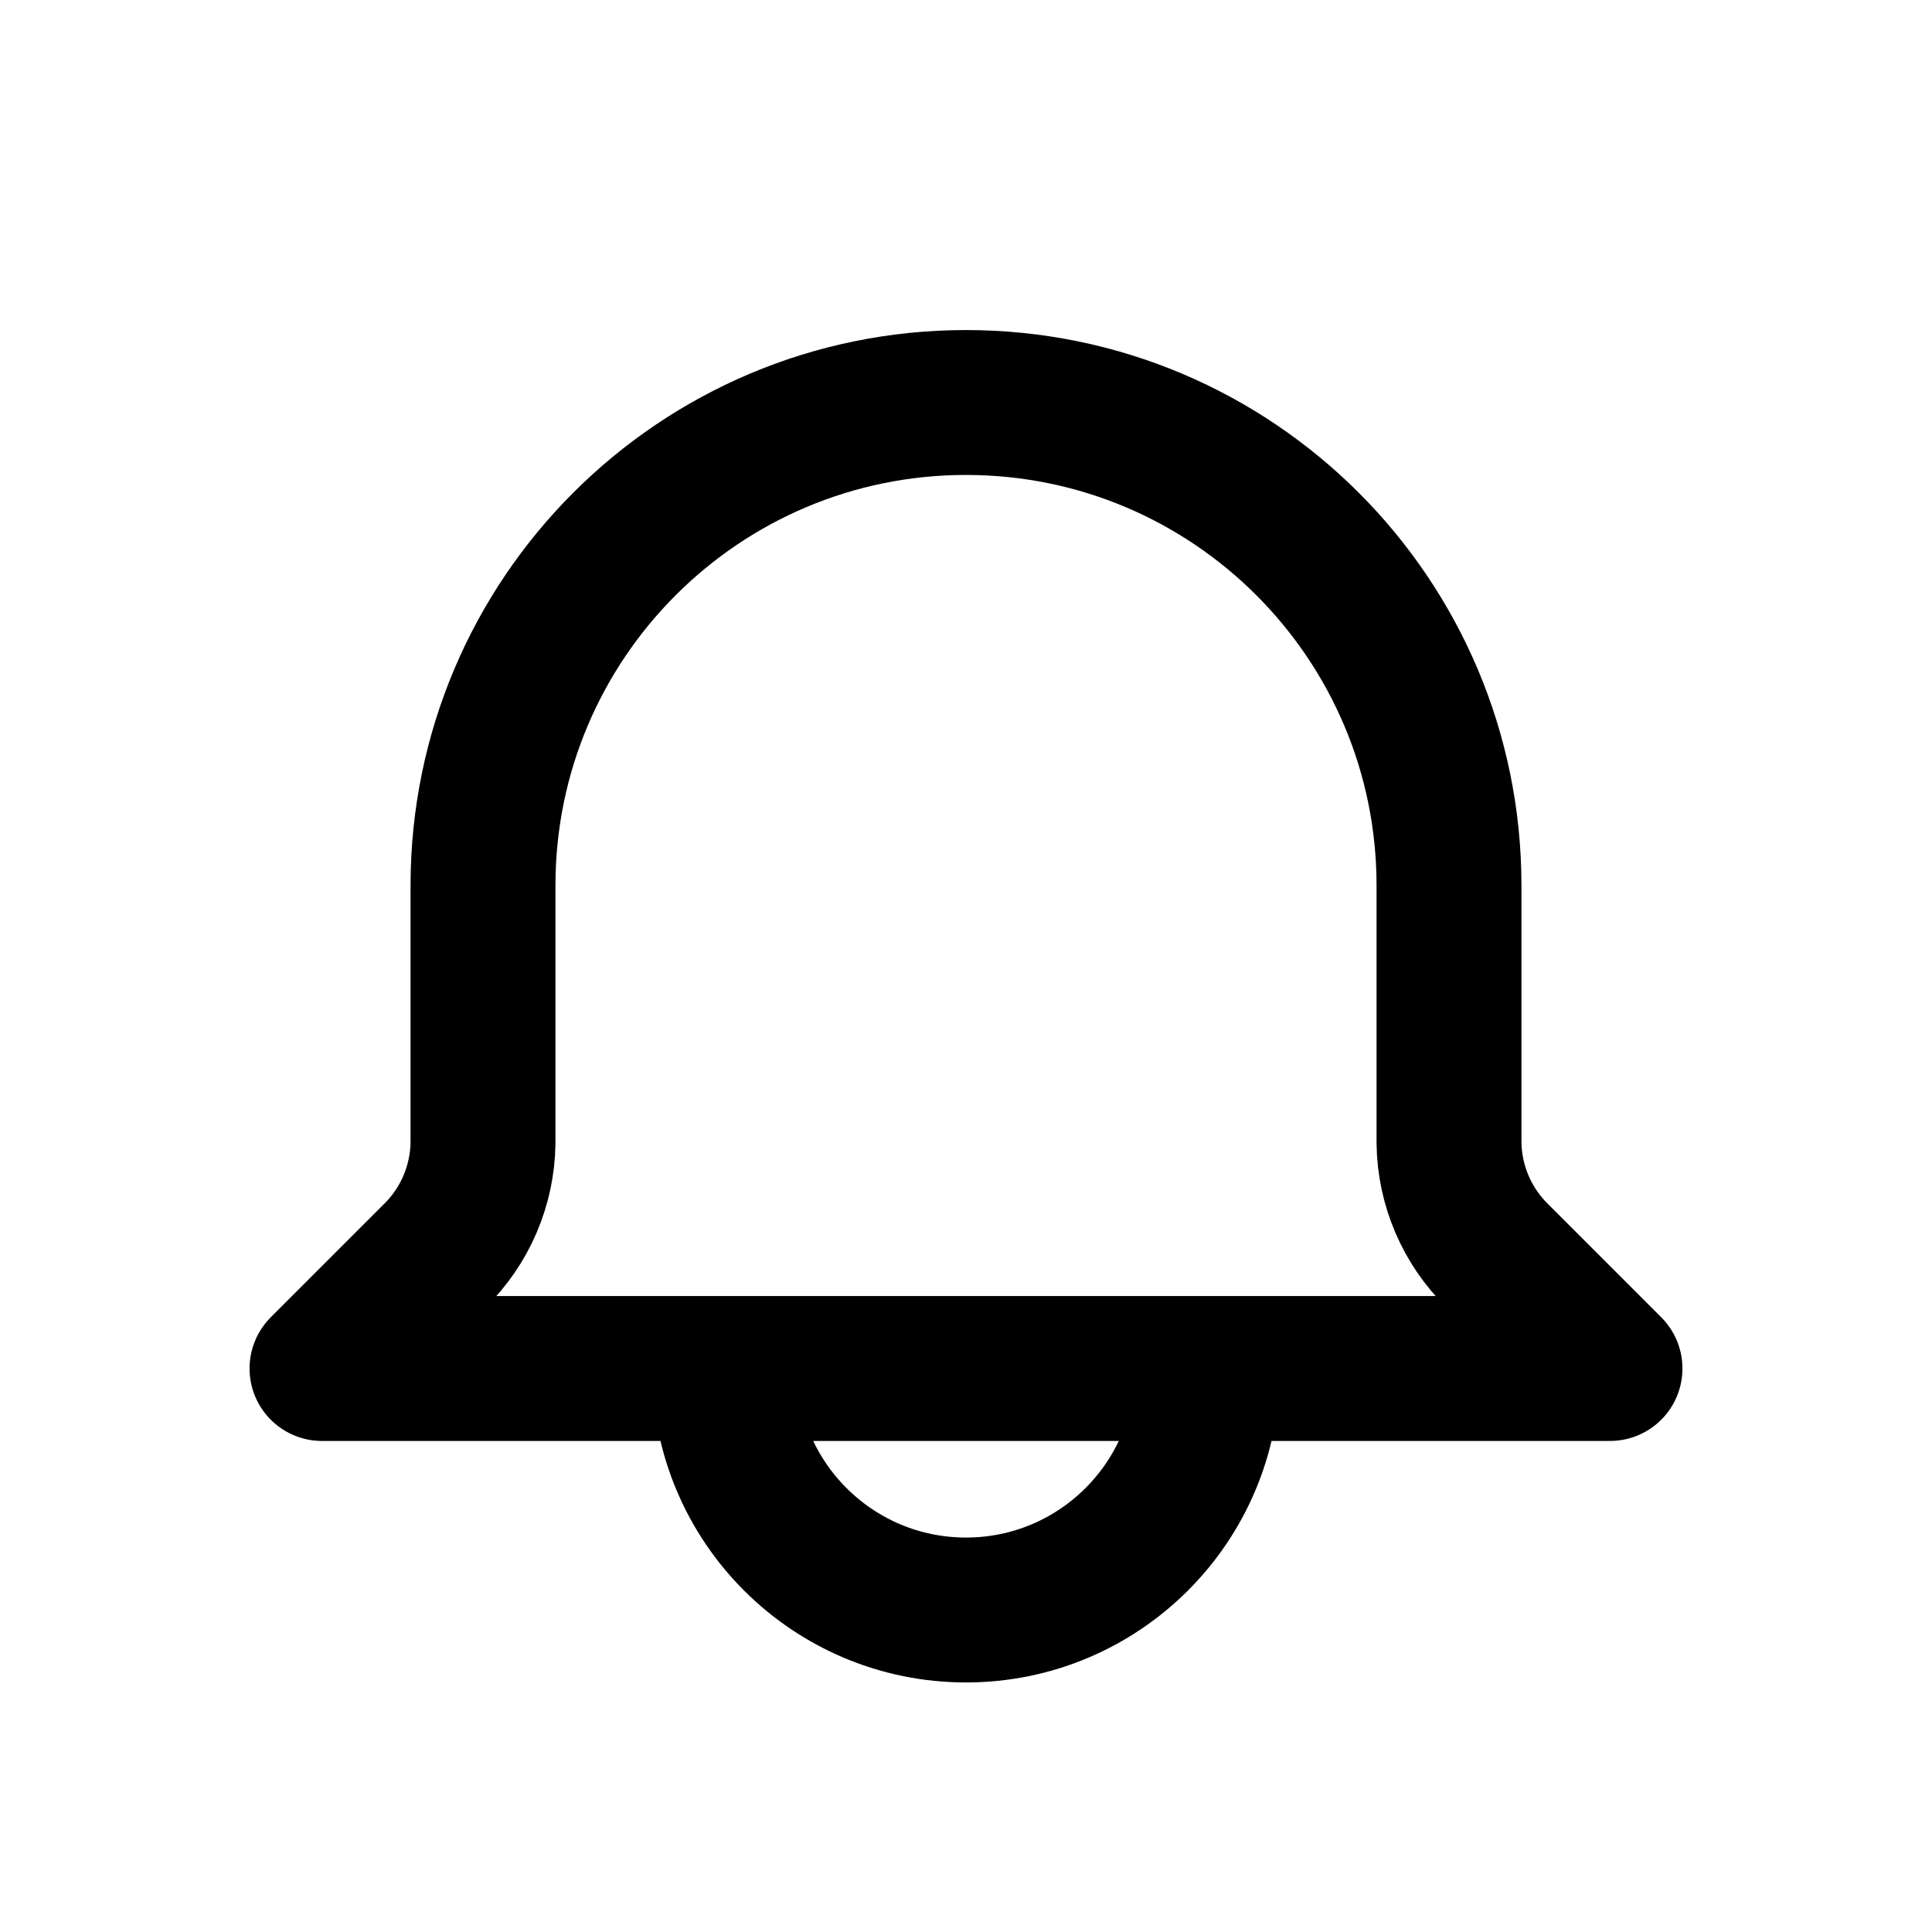
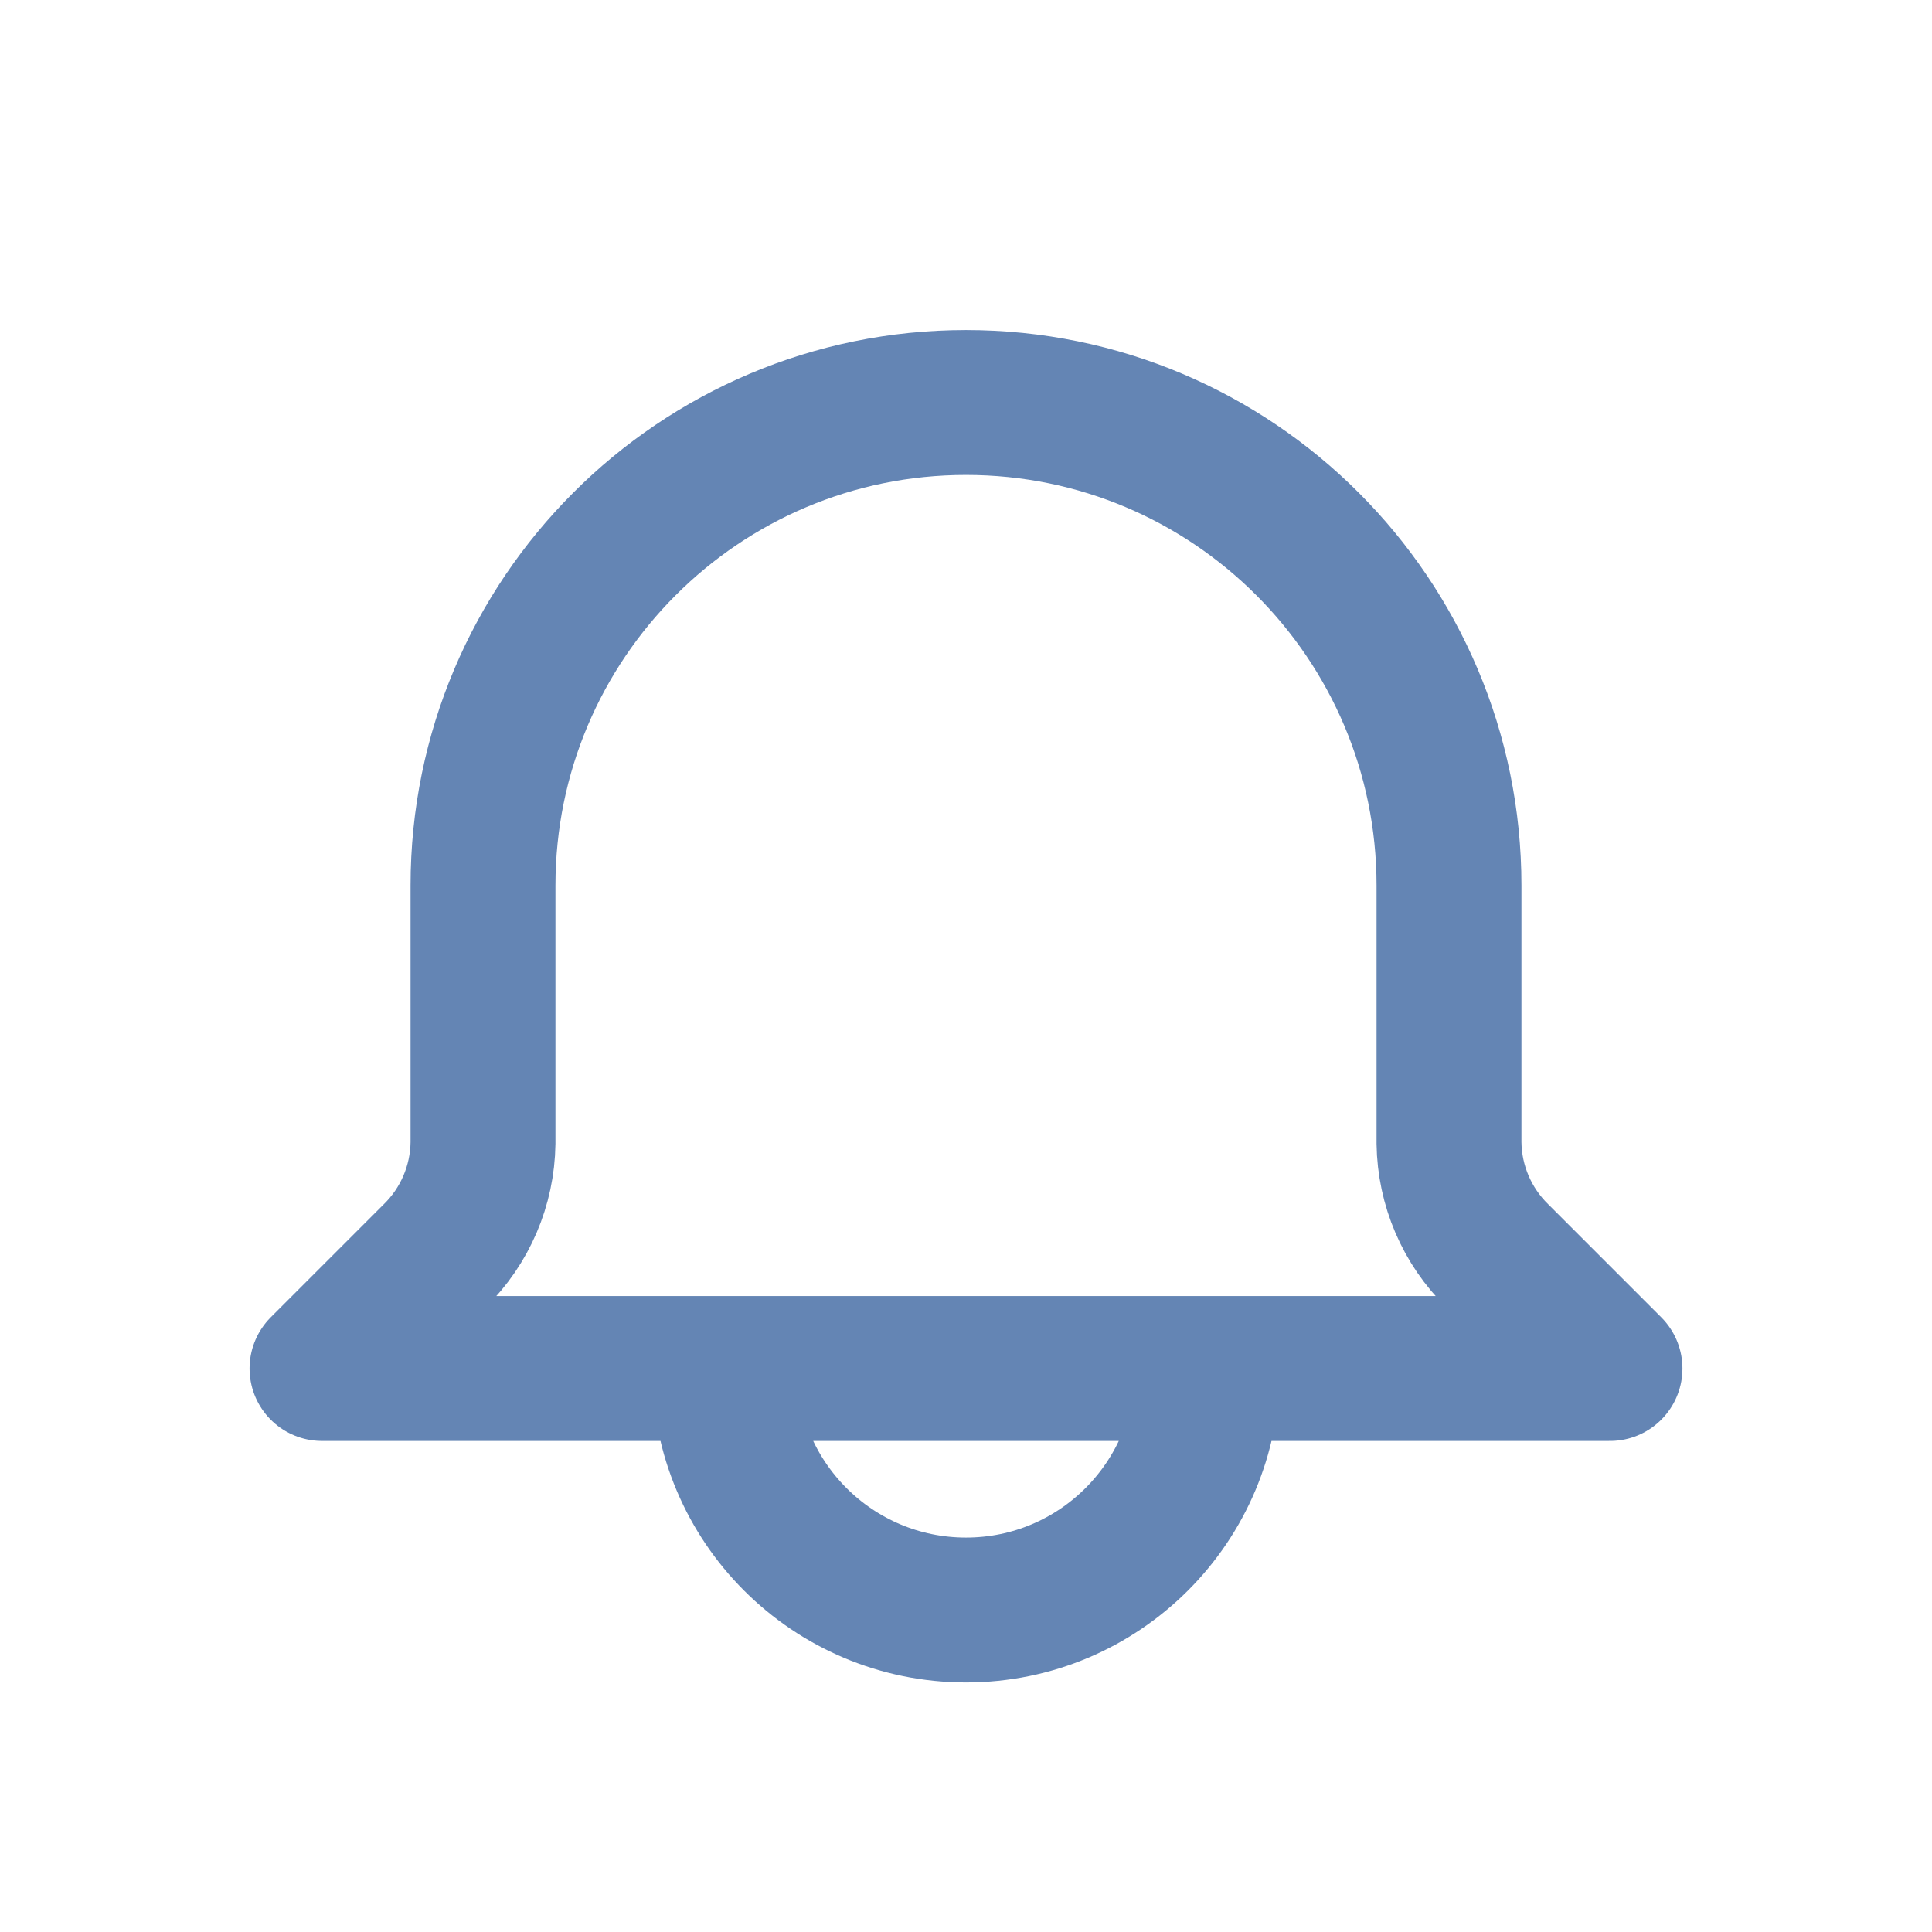
- <svg xmlns="http://www.w3.org/2000/svg" width="18" height="18" viewBox="0 0 24 24" fill="none" stroke="currentColor" stroke-width="1.8" stroke-linecap="round" stroke-linejoin="round">
+ <svg xmlns="http://www.w3.org/2000/svg" width="18" height="18" viewBox="0 0 24 24" fill="none" stroke="#6485b4" stroke-width="1.8" stroke-linecap="round" stroke-linejoin="round">
  <path d="M15 17h5l-1.4-1.4A2 2 0 0 1 18 14.2V11a6 6 0 1 0-12 0v3.2a2 2 0 0 1-.6 1.4L4 17h5m6 0a3 3 0 1 1-6 0m6 0H9" />
</svg>
